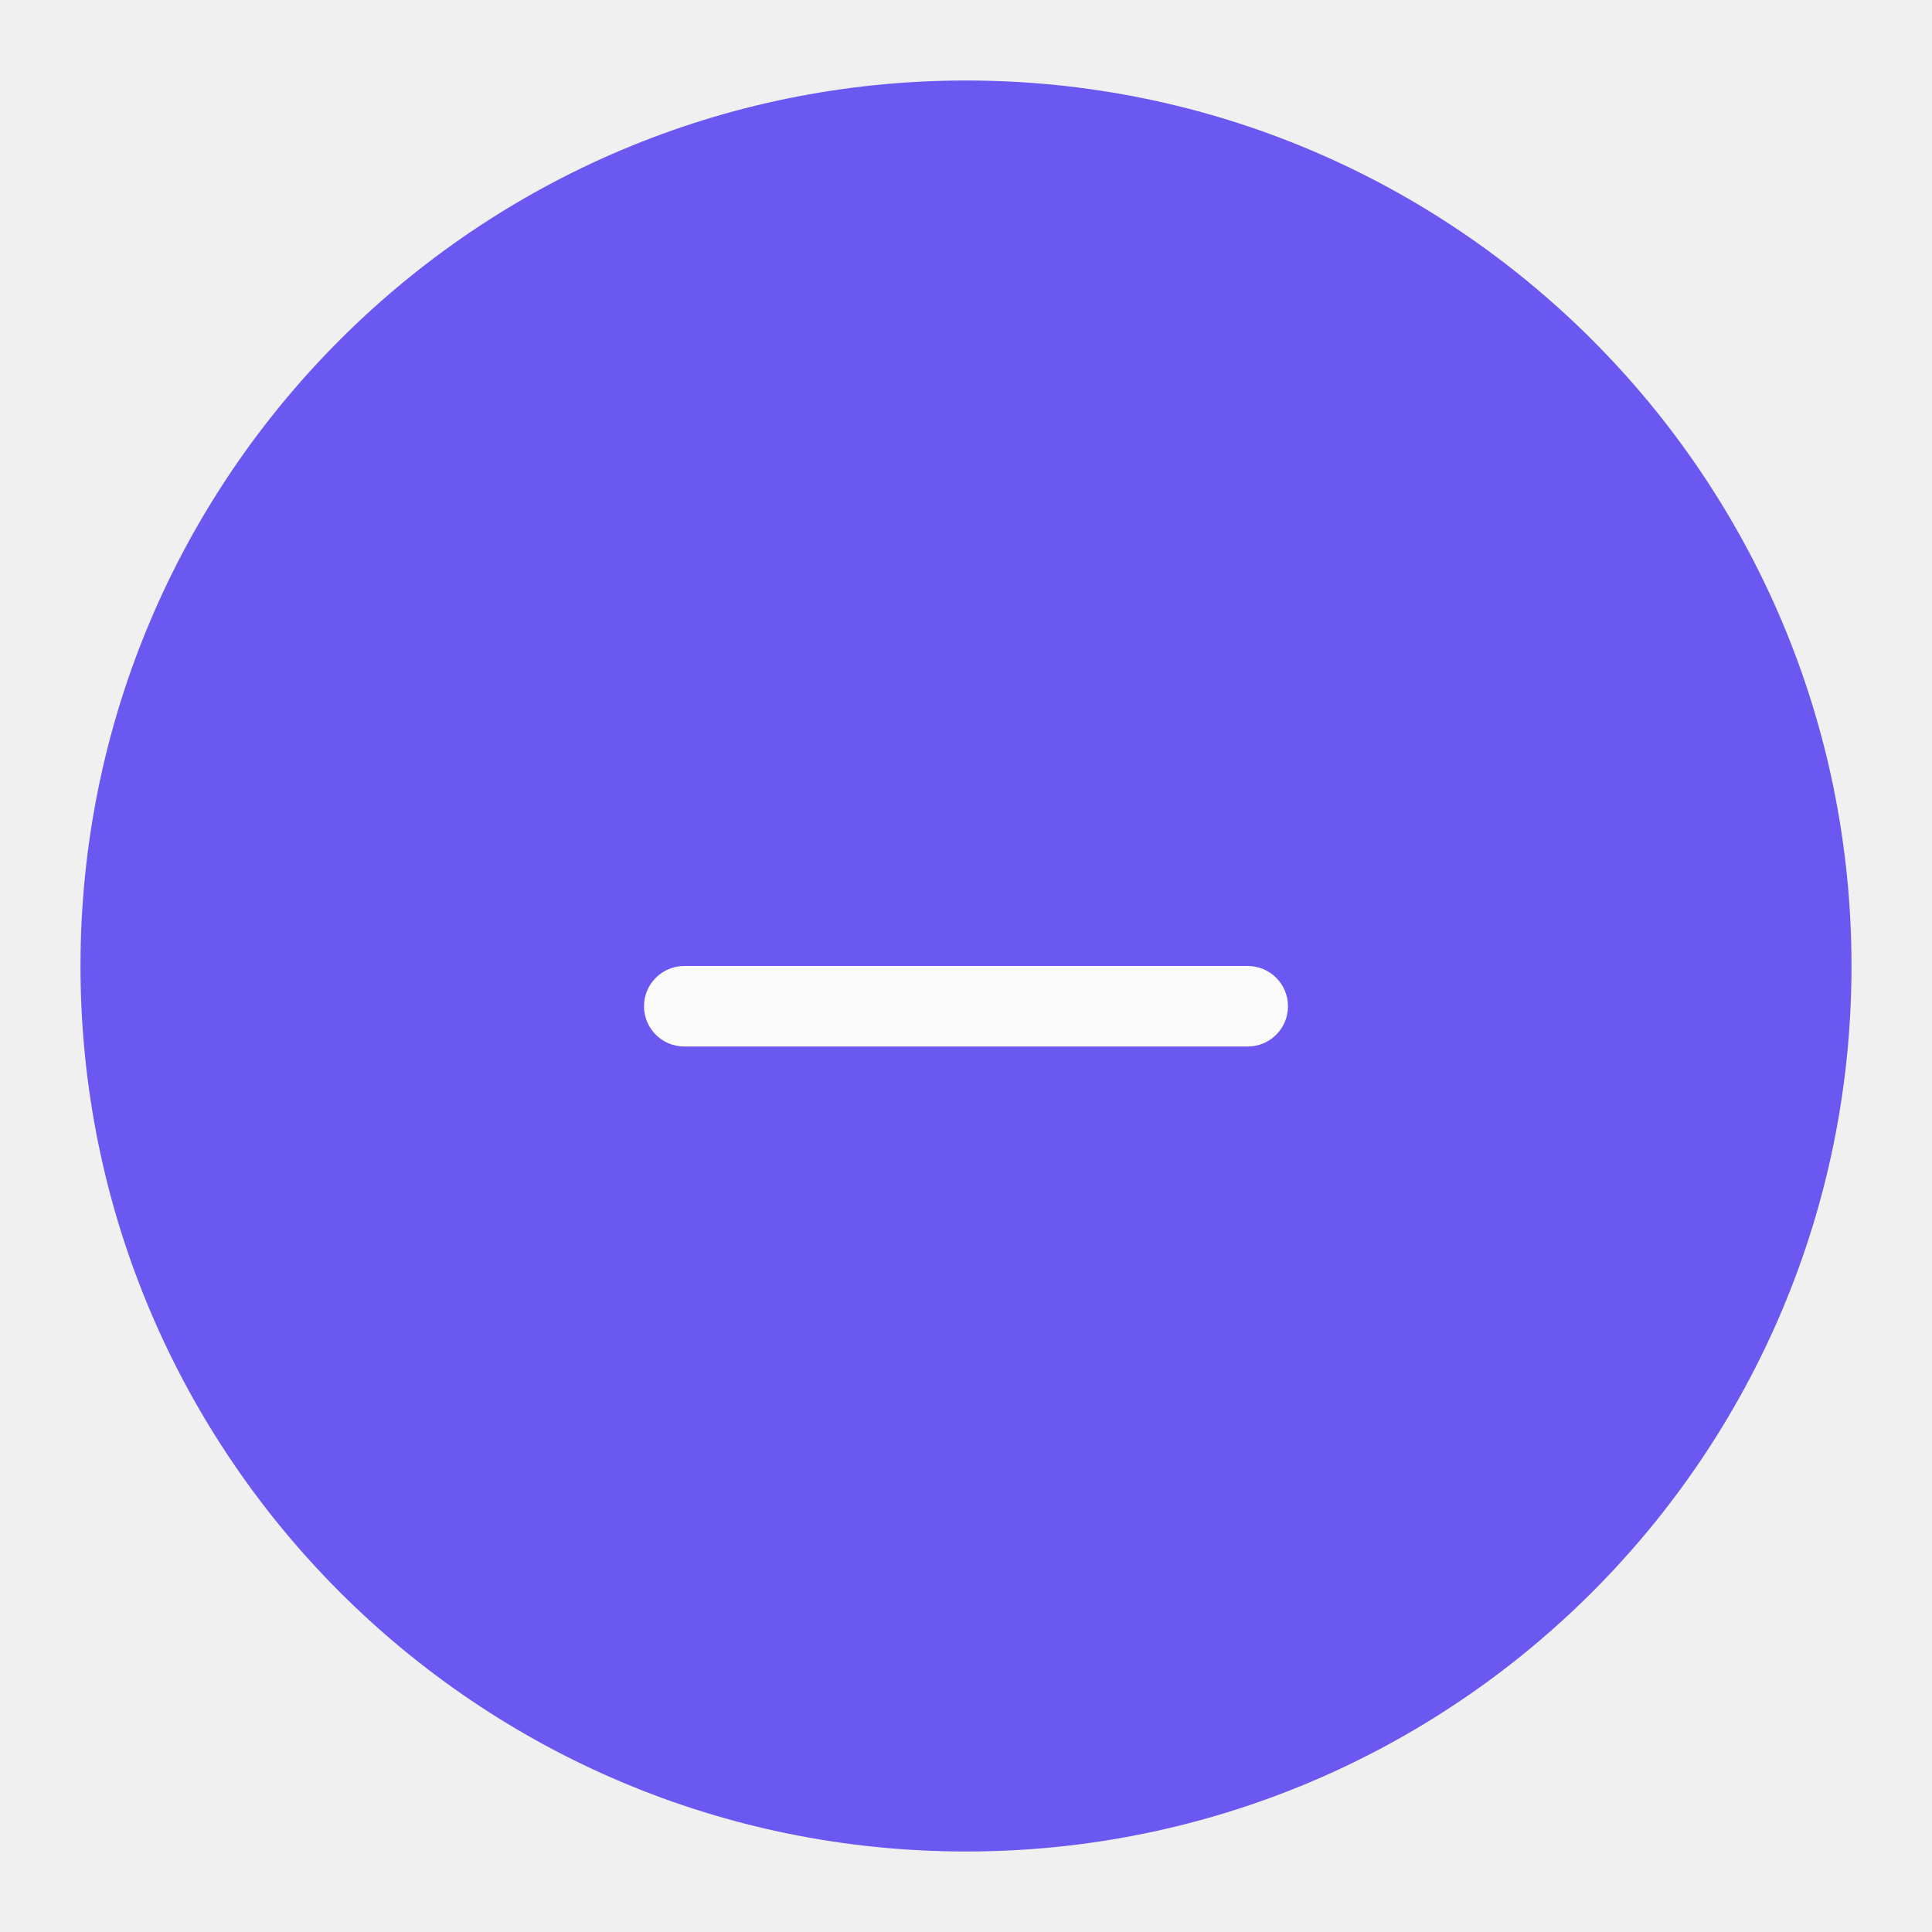
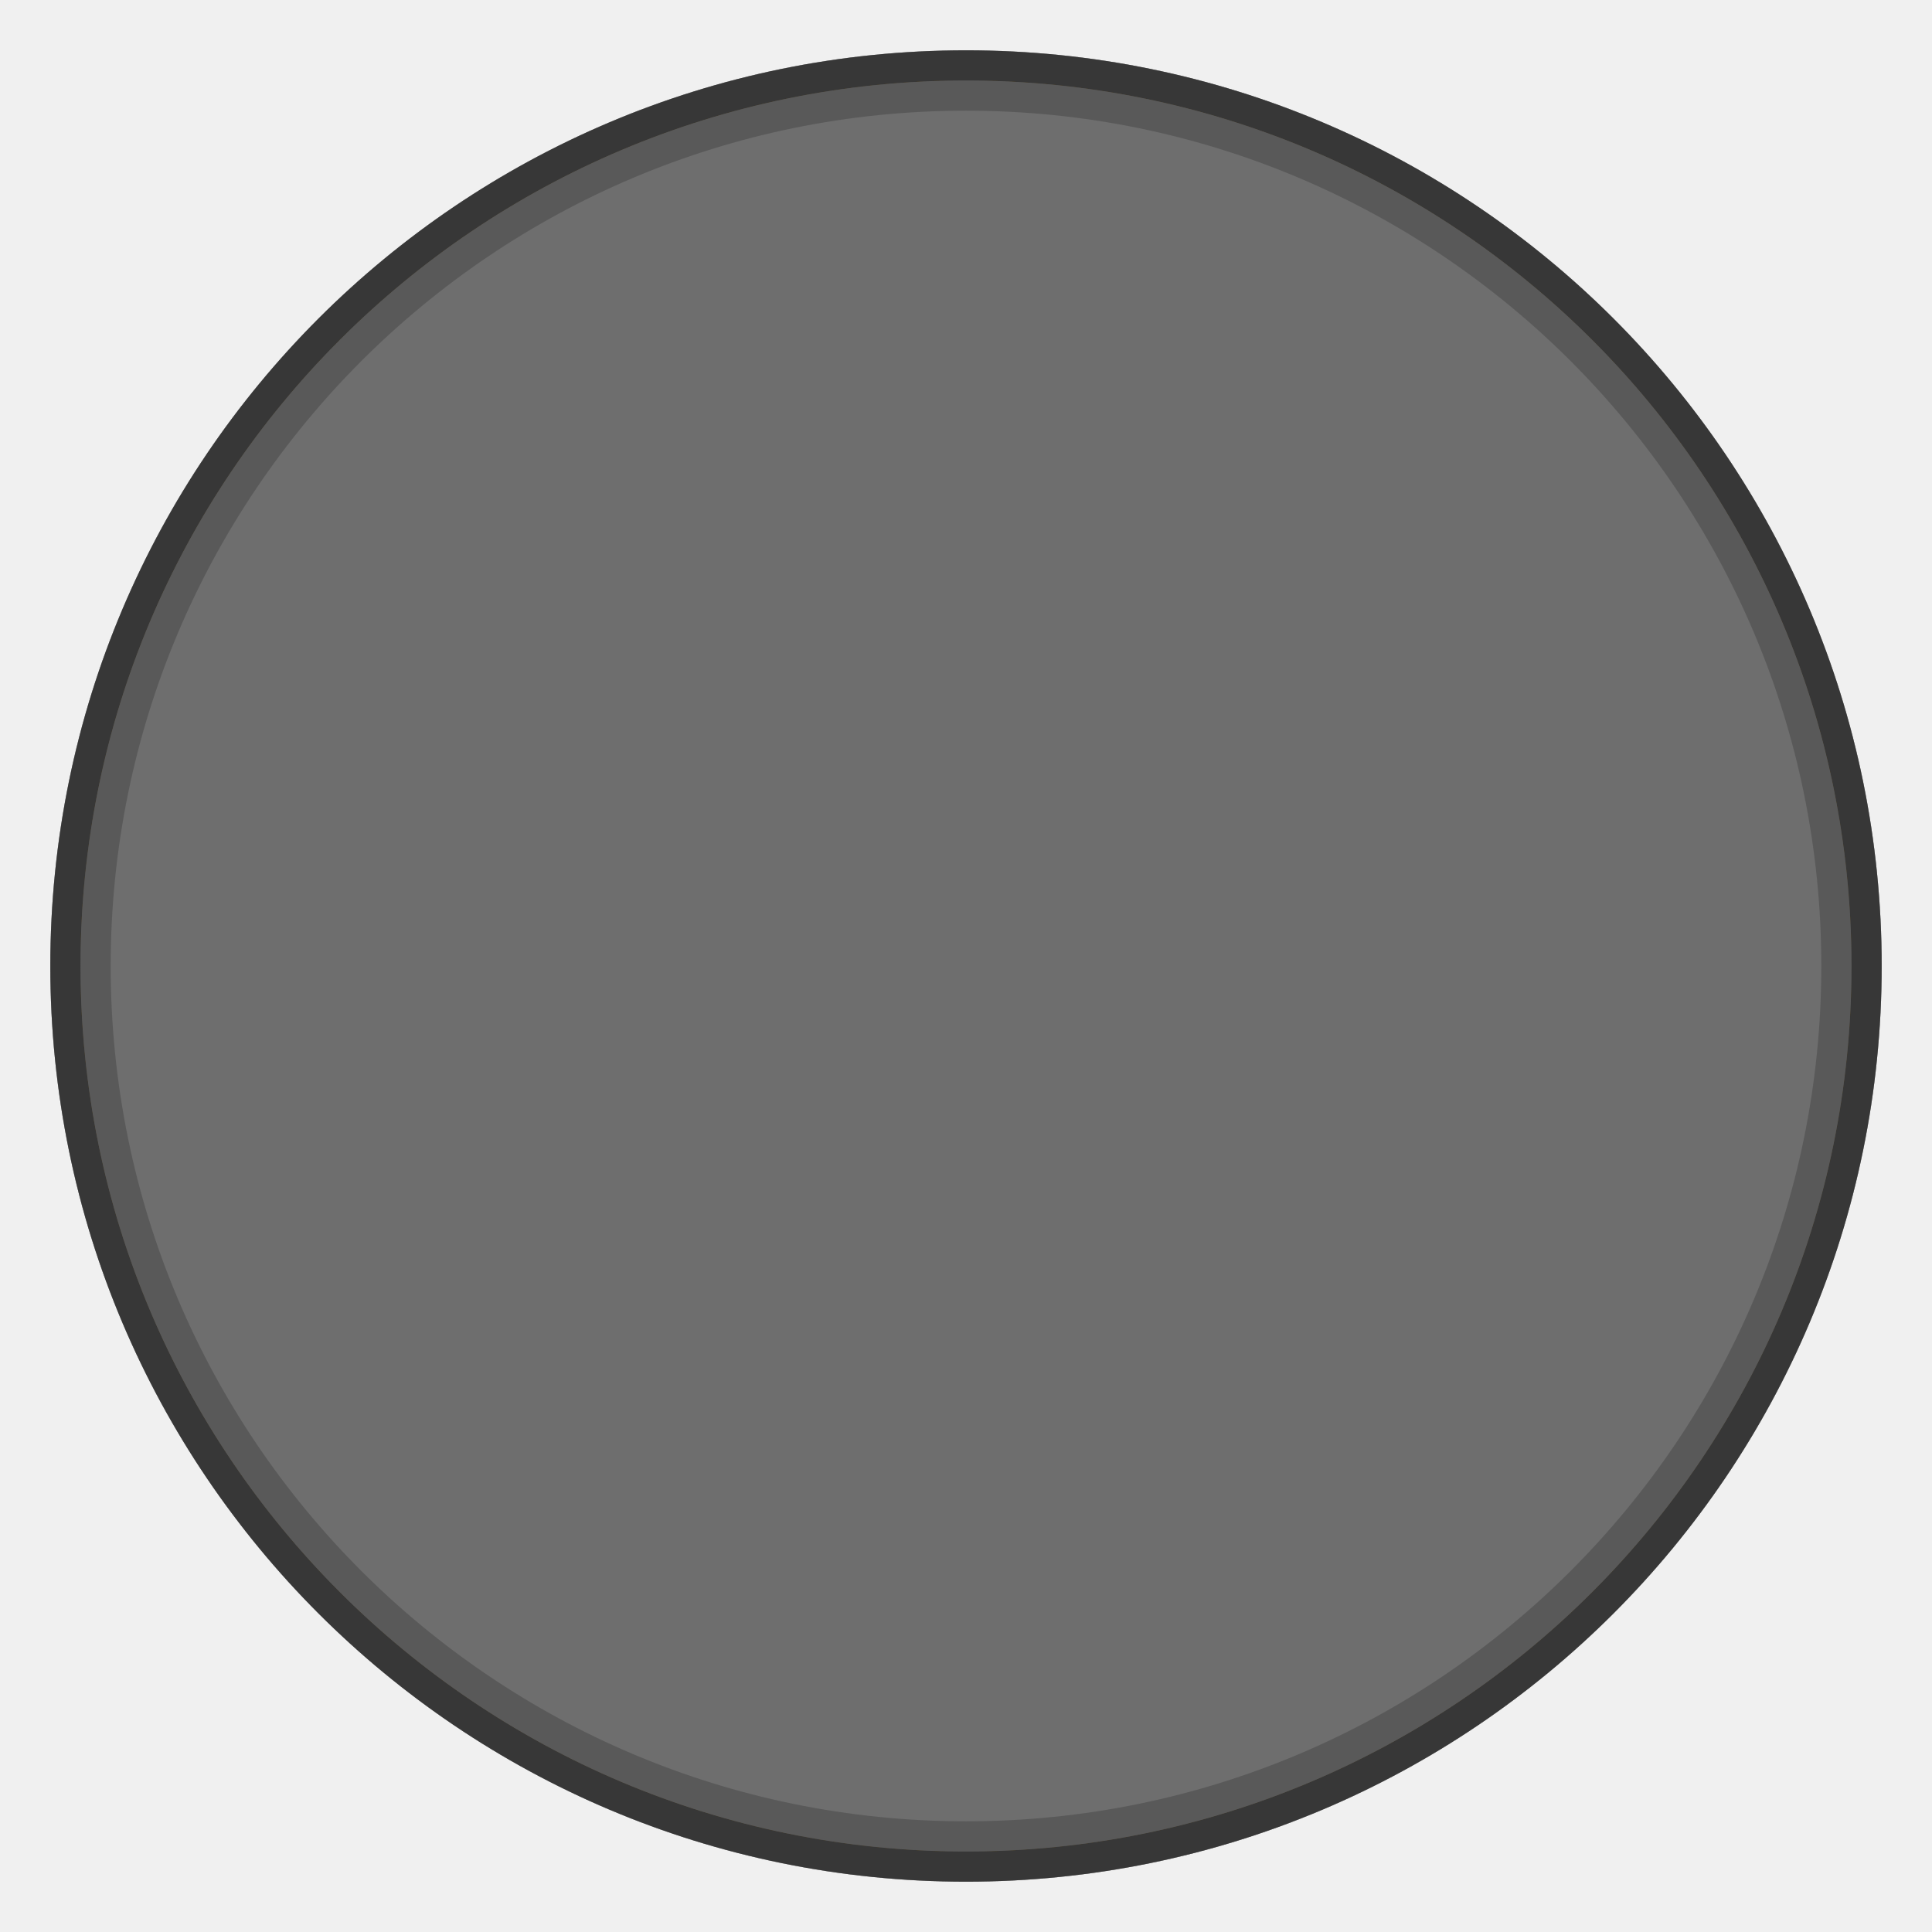
- <svg xmlns="http://www.w3.org/2000/svg" xmlns:xlink="http://www.w3.org/1999/xlink" width="24" height="24" id="svg4428" version="1.1">
-   <defs id="defs4430" />
-   <defs id="defs3">
-     <style id="current-color-scheme" type="text/css">.ColorScheme-Text {
-         color:#e0e0e0;
-         stop-color:#e0e0e0;
-       }
-       .ColorScheme-Background {
-         color:#2c2c2c;
-         stop-color:#2c2c2c;
-       }
-       .ColorScheme-HeaderBackground {
-         color:#242424;
-         stop-color:#242424;
-       }
-       .ColorScheme-Highlight {
-         color:#e0e0e0;
-         stop-color:#e0e0e0;
-       }</style>
-   </defs>
-   <g id="layer1" transform="translate(0,-1098.52)">
-     <use x="0" y="0" xlink:href="#inactive-center" id="deactivated-center" transform="translate(35,4.6679688e-5)" width="100%" height="100%" />
-     <use height="100%" width="100%" transform="translate(63.92312,4.6679688e-5)" id="deactivated-inactive-center" xlink:href="#inactive-center" y="0" x="0" />
-     <g id="active-center">
-       <circle style="opacity:0.06;fill:#ffffff;fill-opacity:1;stroke-width:11;stroke-linecap:round;stroke-linejoin:round;paint-order:stroke fill markers" id="circle1182" cx="-19" cy="1110.52" r="11" />
-       <rect x="-23" y="1110.52" width="8" height="1" rx="0.5" ry="0.5" style="opacity:0.65;fill:#ffffff;paint-order:stroke fill markers" id="rect1598" />
-     </g>
-     <g id="hover-center">
-       <circle style="fill:#6a58f0;fill-opacity:1;stroke-width:11;stroke-linecap:round;stroke-linejoin:round;paint-order:stroke fill markers" id="circle1186" cx="12" cy="1110.52" r="11" />
-       <rect x="8" y="1110.52" width="8" height="1" rx="0.5" ry="0.5" style="fill:#fafafa;paint-order:stroke fill markers" id="rect2887-3" />
-     </g>
-     <g id="use1861-5" transform="translate(15,506.1576)" />
-     <g id="pressed-center">
-       <circle style="fill:#6a58f0;fill-opacity:1;stroke-width:11;stroke-linecap:round;stroke-linejoin:round;paint-order:stroke fill markers" id="circle1190" cx="52" cy="1110.52" r="11" />
-       <circle style="opacity:0.15;fill:#000000;fill-opacity:1;stroke-width:11;stroke-linecap:round;stroke-linejoin:round;paint-order:stroke fill markers" id="circle1192" cx="52" cy="1110.52" r="11" />
-       <rect x="48" y="1110.52" width="8" height="1" rx="0.5" ry="0.5" style="fill:#fafafa;paint-order:stroke fill markers" id="rect2932-6" />
-     </g>
-     <g id="hover-inactive-center" transform="translate(0,31.00005)">
-       <circle style="opacity:0.15;fill:#ffffff;fill-opacity:1;stroke-width:11;stroke-linecap:round;stroke-linejoin:round;paint-order:stroke fill markers" id="circle8597" cx="-19" cy="1110.52" r="11" />
-       <rect x="-23" y="1110.52" width="8" height="1" rx="0.5" ry="0.5" style="opacity:1;fill:#ffffff;paint-order:stroke fill markers" id="rect8599" />
-     </g>
-     <g id="inactive-center" style="opacity:0.5">
-       <circle style="opacity:0.06;fill:#ffffff;fill-opacity:1;stroke-width:11;stroke-linecap:round;stroke-linejoin:round;paint-order:stroke fill markers" id="circle8605" cx="86" cy="1110.52" r="11" />
-       <rect x="82" y="1110.52" width="8" height="1" rx="0.5" ry="0.5" style="opacity:0.65;fill:#ffffff;paint-order:stroke fill markers" id="rect8607" />
-     </g>
+ <svg xmlns="http://www.w3.org/2000/svg" width="24" height="24" version="1.1">
+   <g id="active-center">
+     <circle cx="12" cy="12" r="11" fill="#FEBC2E" stroke="#00000030" stroke-width="0.75" />
+   </g>
+   <g id="hover-center">
+     <circle cx="12" cy="12" r="11" fill="#FEBC2E" stroke="#00000030" stroke-width="0.75" />
+     <path d="M 8.7,12 H 15.3" fill="none" stroke="#FFFFFF" stroke-width="1.8" stroke-linecap="round" />
+   </g>
+   <g id="pressed-center">
+     <circle cx="12" cy="12" r="11" fill="#D89E24" stroke="#00000030" stroke-width="0.75" />
+     <path d="M 8.7,12 H 15.3" fill="none" stroke="#FFFFFF" stroke-width="1.8" stroke-linecap="round" />
+   </g>
+   <g id="inactive-center">
+     <circle cx="12" cy="12" r="11" fill="#6E6E6E" stroke="#00000030" stroke-width="0.75" />
+   </g>
+   <g id="hover-inactive-center">
+     <circle cx="12" cy="12" r="11" fill="#6E6E6E" stroke="#00000030" stroke-width="0.75" />
+     <path d="M 8.7,12 H 15.3" fill="none" stroke="#AAAAAA" stroke-width="1.8" stroke-linecap="round" />
+   </g>
+   <g id="deactivated-center">
+     <circle cx="12" cy="12" r="11" fill="#6E6E6E" stroke="#00000030" stroke-width="0.75" />
+   </g>
+   <g id="deactivated-inactive-center">
+     <circle cx="12" cy="12" r="11" fill="#6E6E6E" stroke="#00000030" stroke-width="0.75" />
  </g>
</svg>
